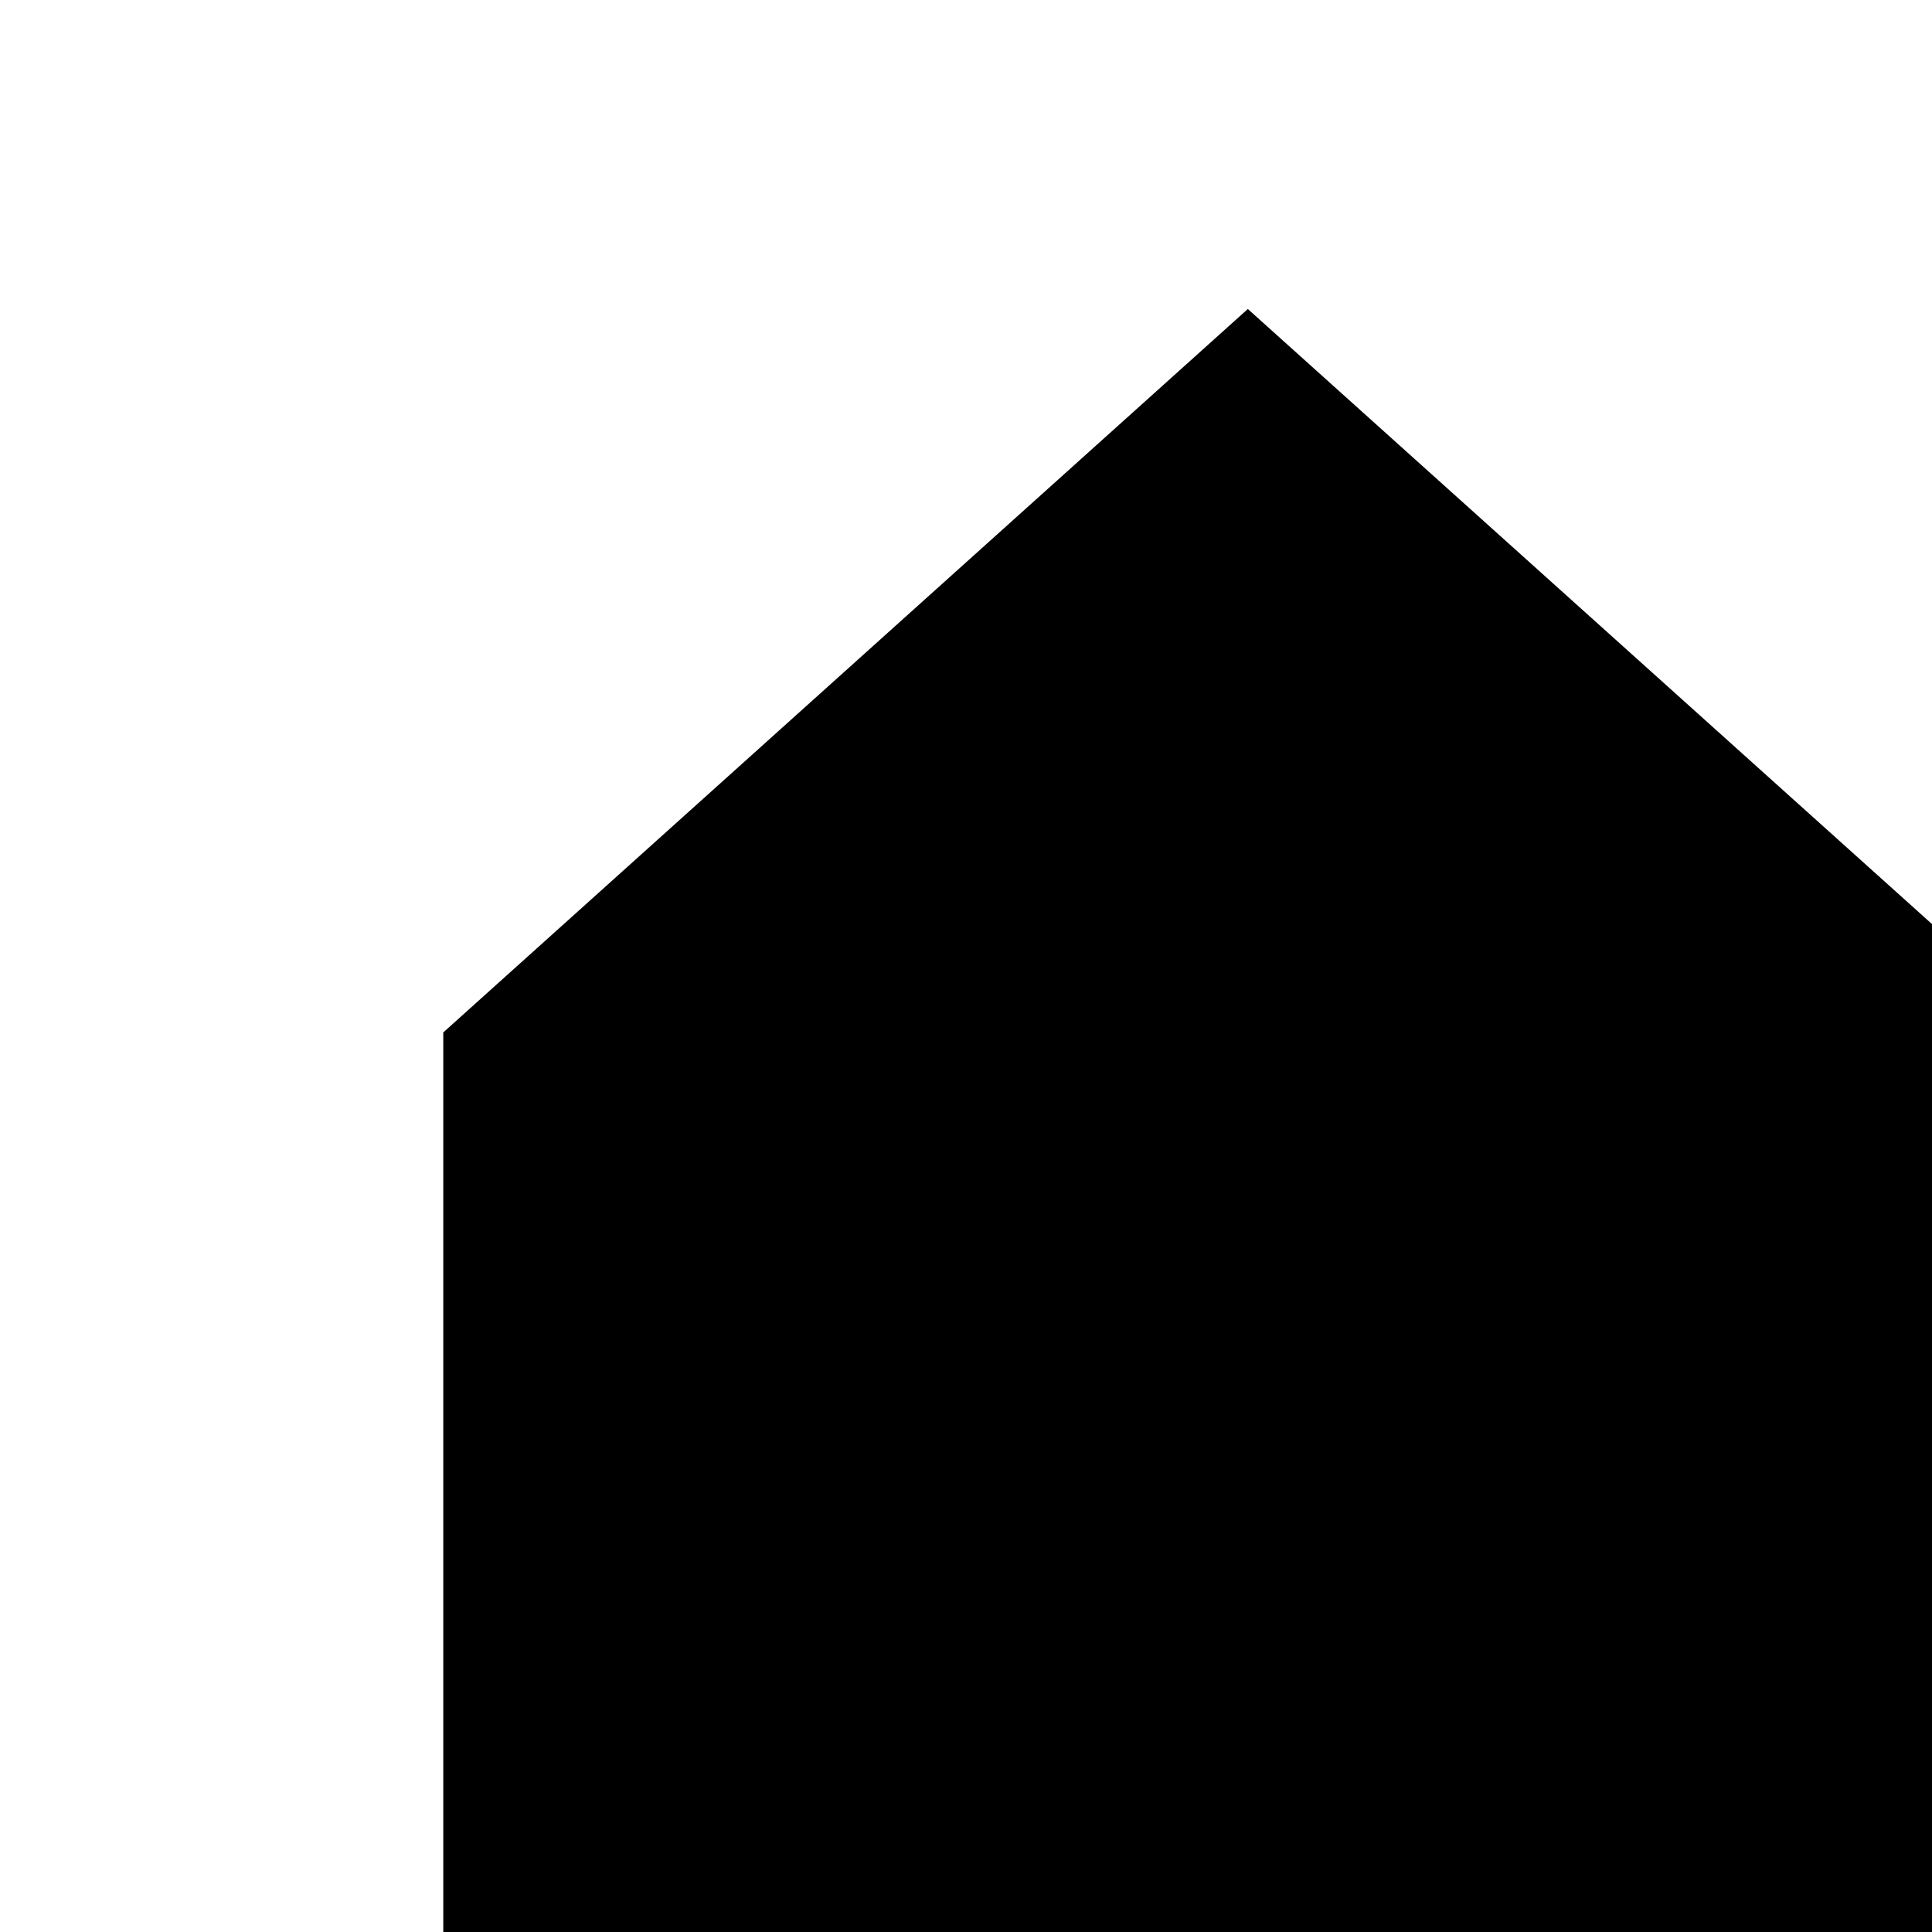
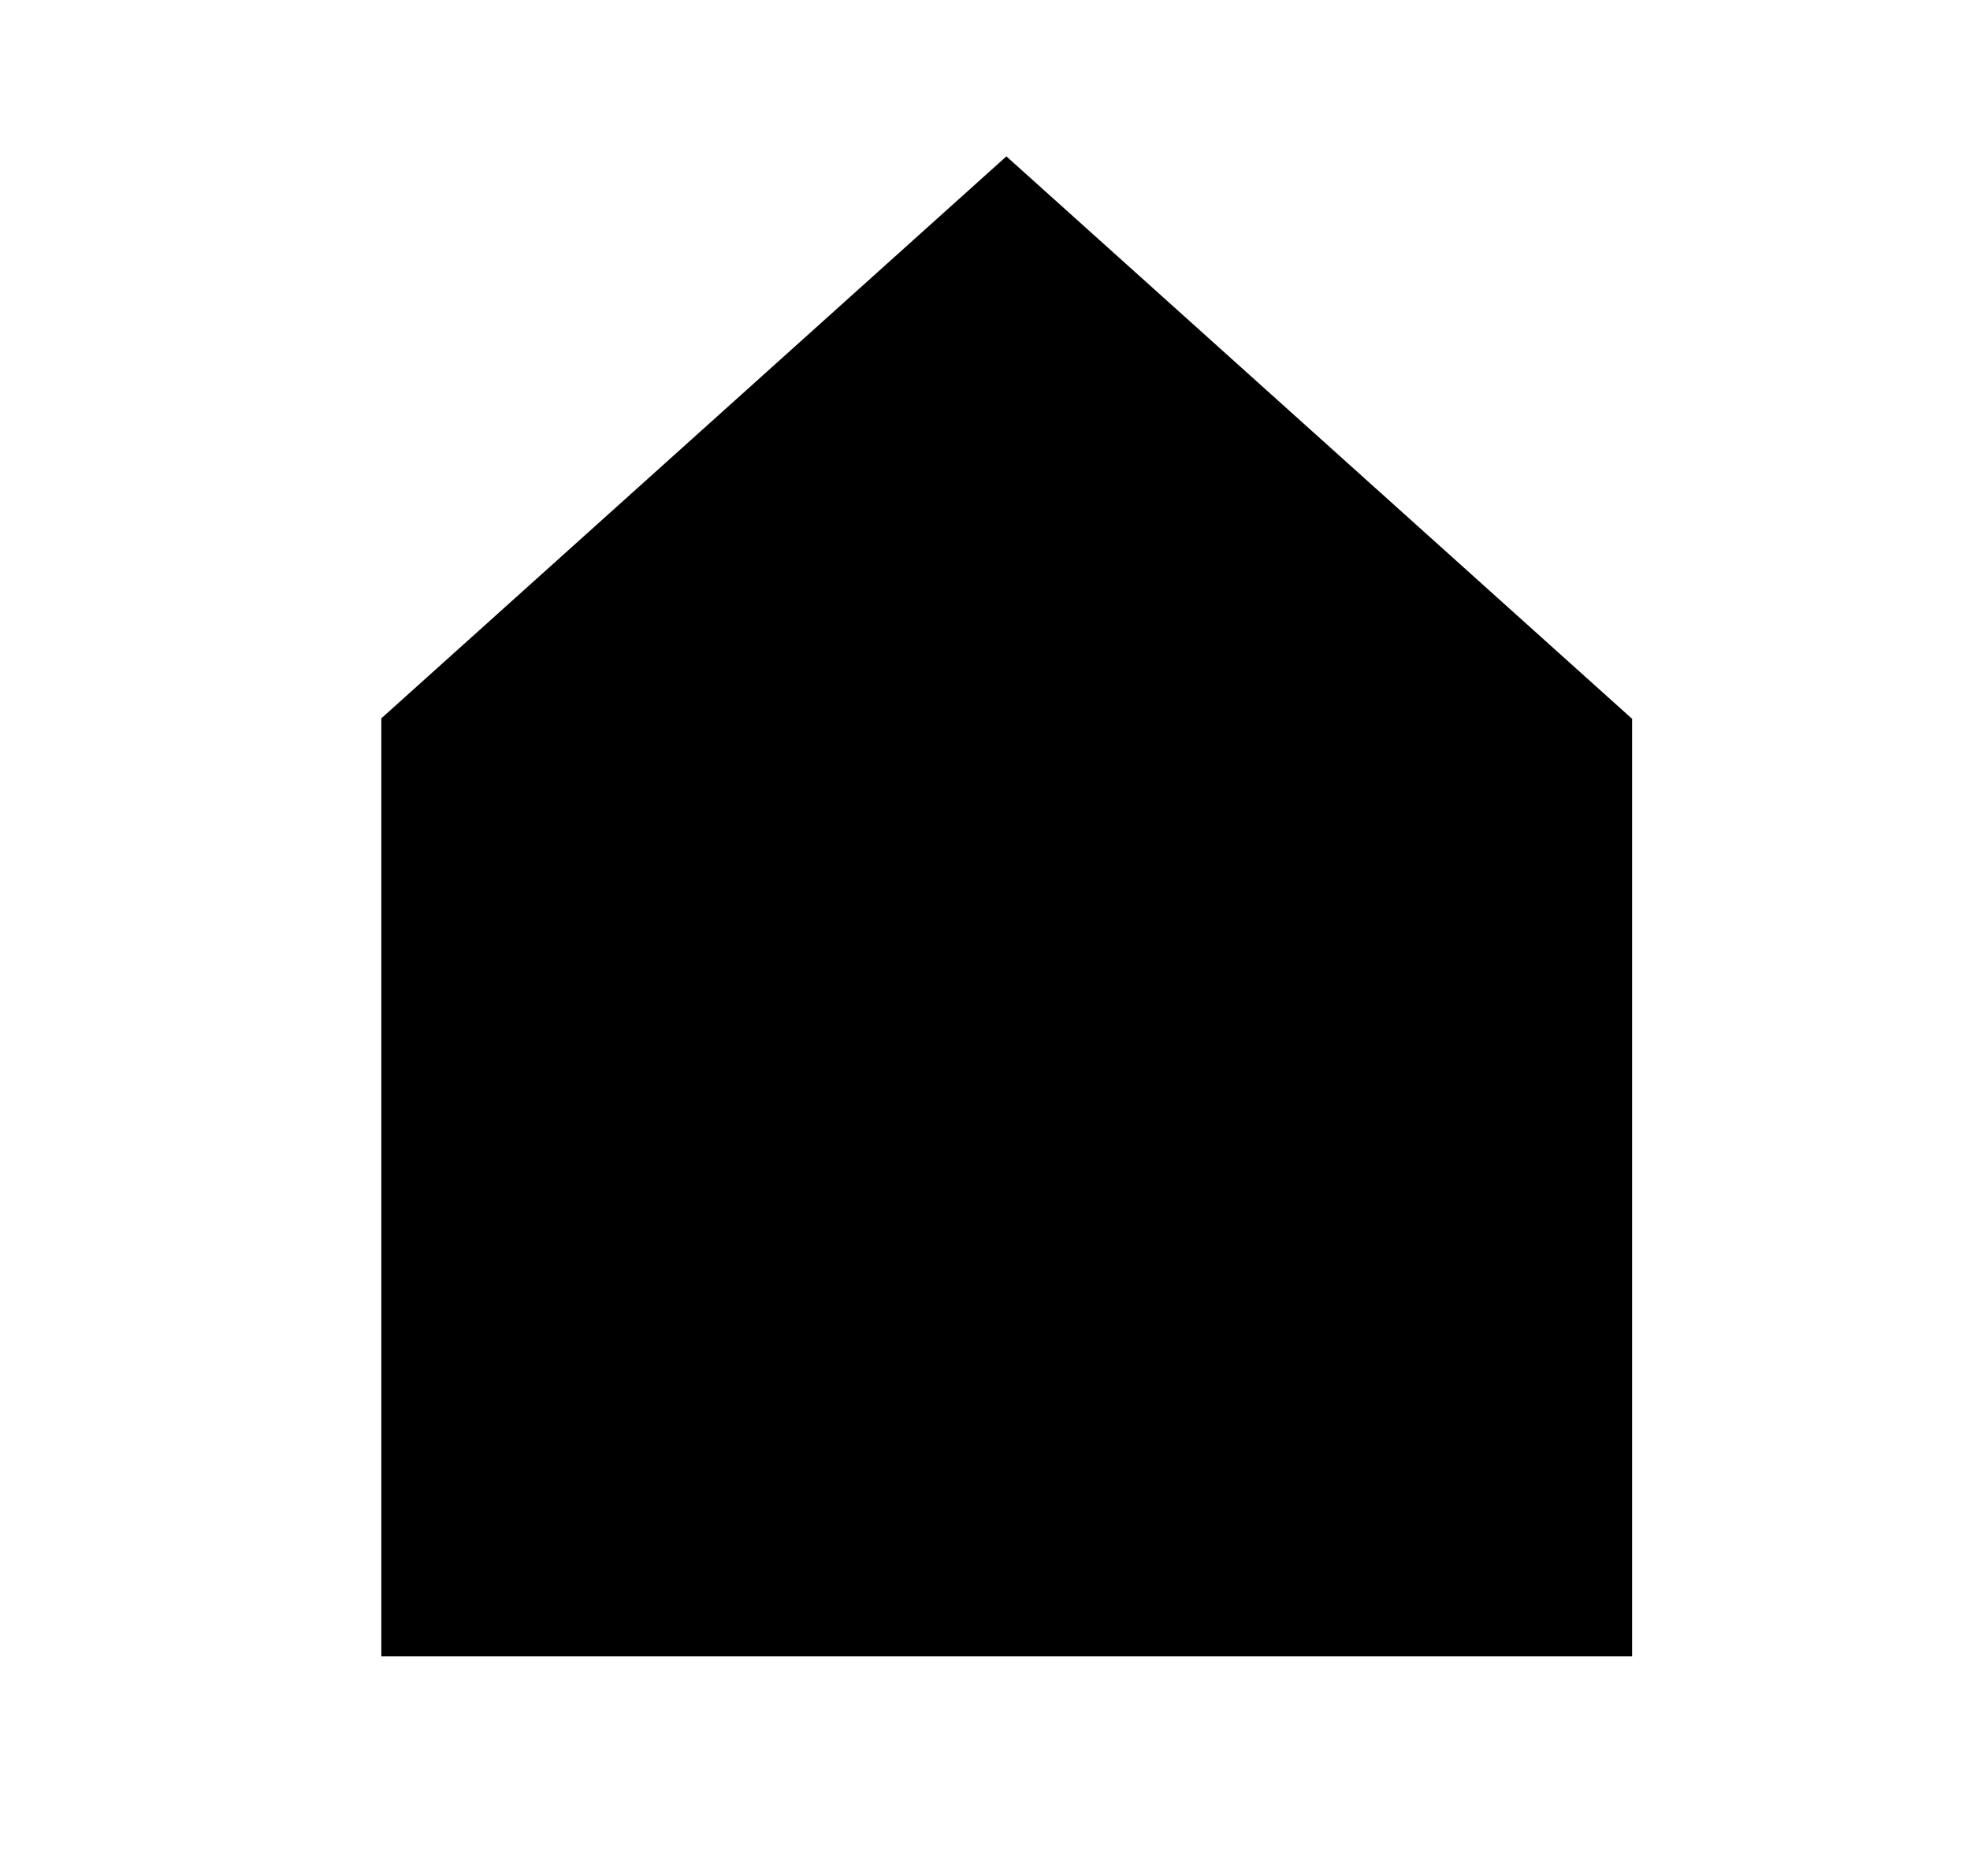
- <svg xmlns="http://www.w3.org/2000/svg" width="16" height="16" viewBox="0 0 16 16" fill="none">
-   <path fill-rule="evenodd" clip-rule="evenodd" d="M16.999 8.551L10.334 2.559L3.669 8.552H3.671V18.551H17.005V8.551H16.999Z" fill="currentColor" />
+ <svg xmlns="http://www.w3.org/2000/svg" width="21" height="20" viewBox="0 0 21 20" fill="none">
+   <path fill-rule="evenodd" clip-rule="evenodd" d="M17.393 7.659L10.728 1.667L4.063 7.66H4.065V17.659H17.398V7.659H17.393Z" fill="currentColor" />
</svg>
